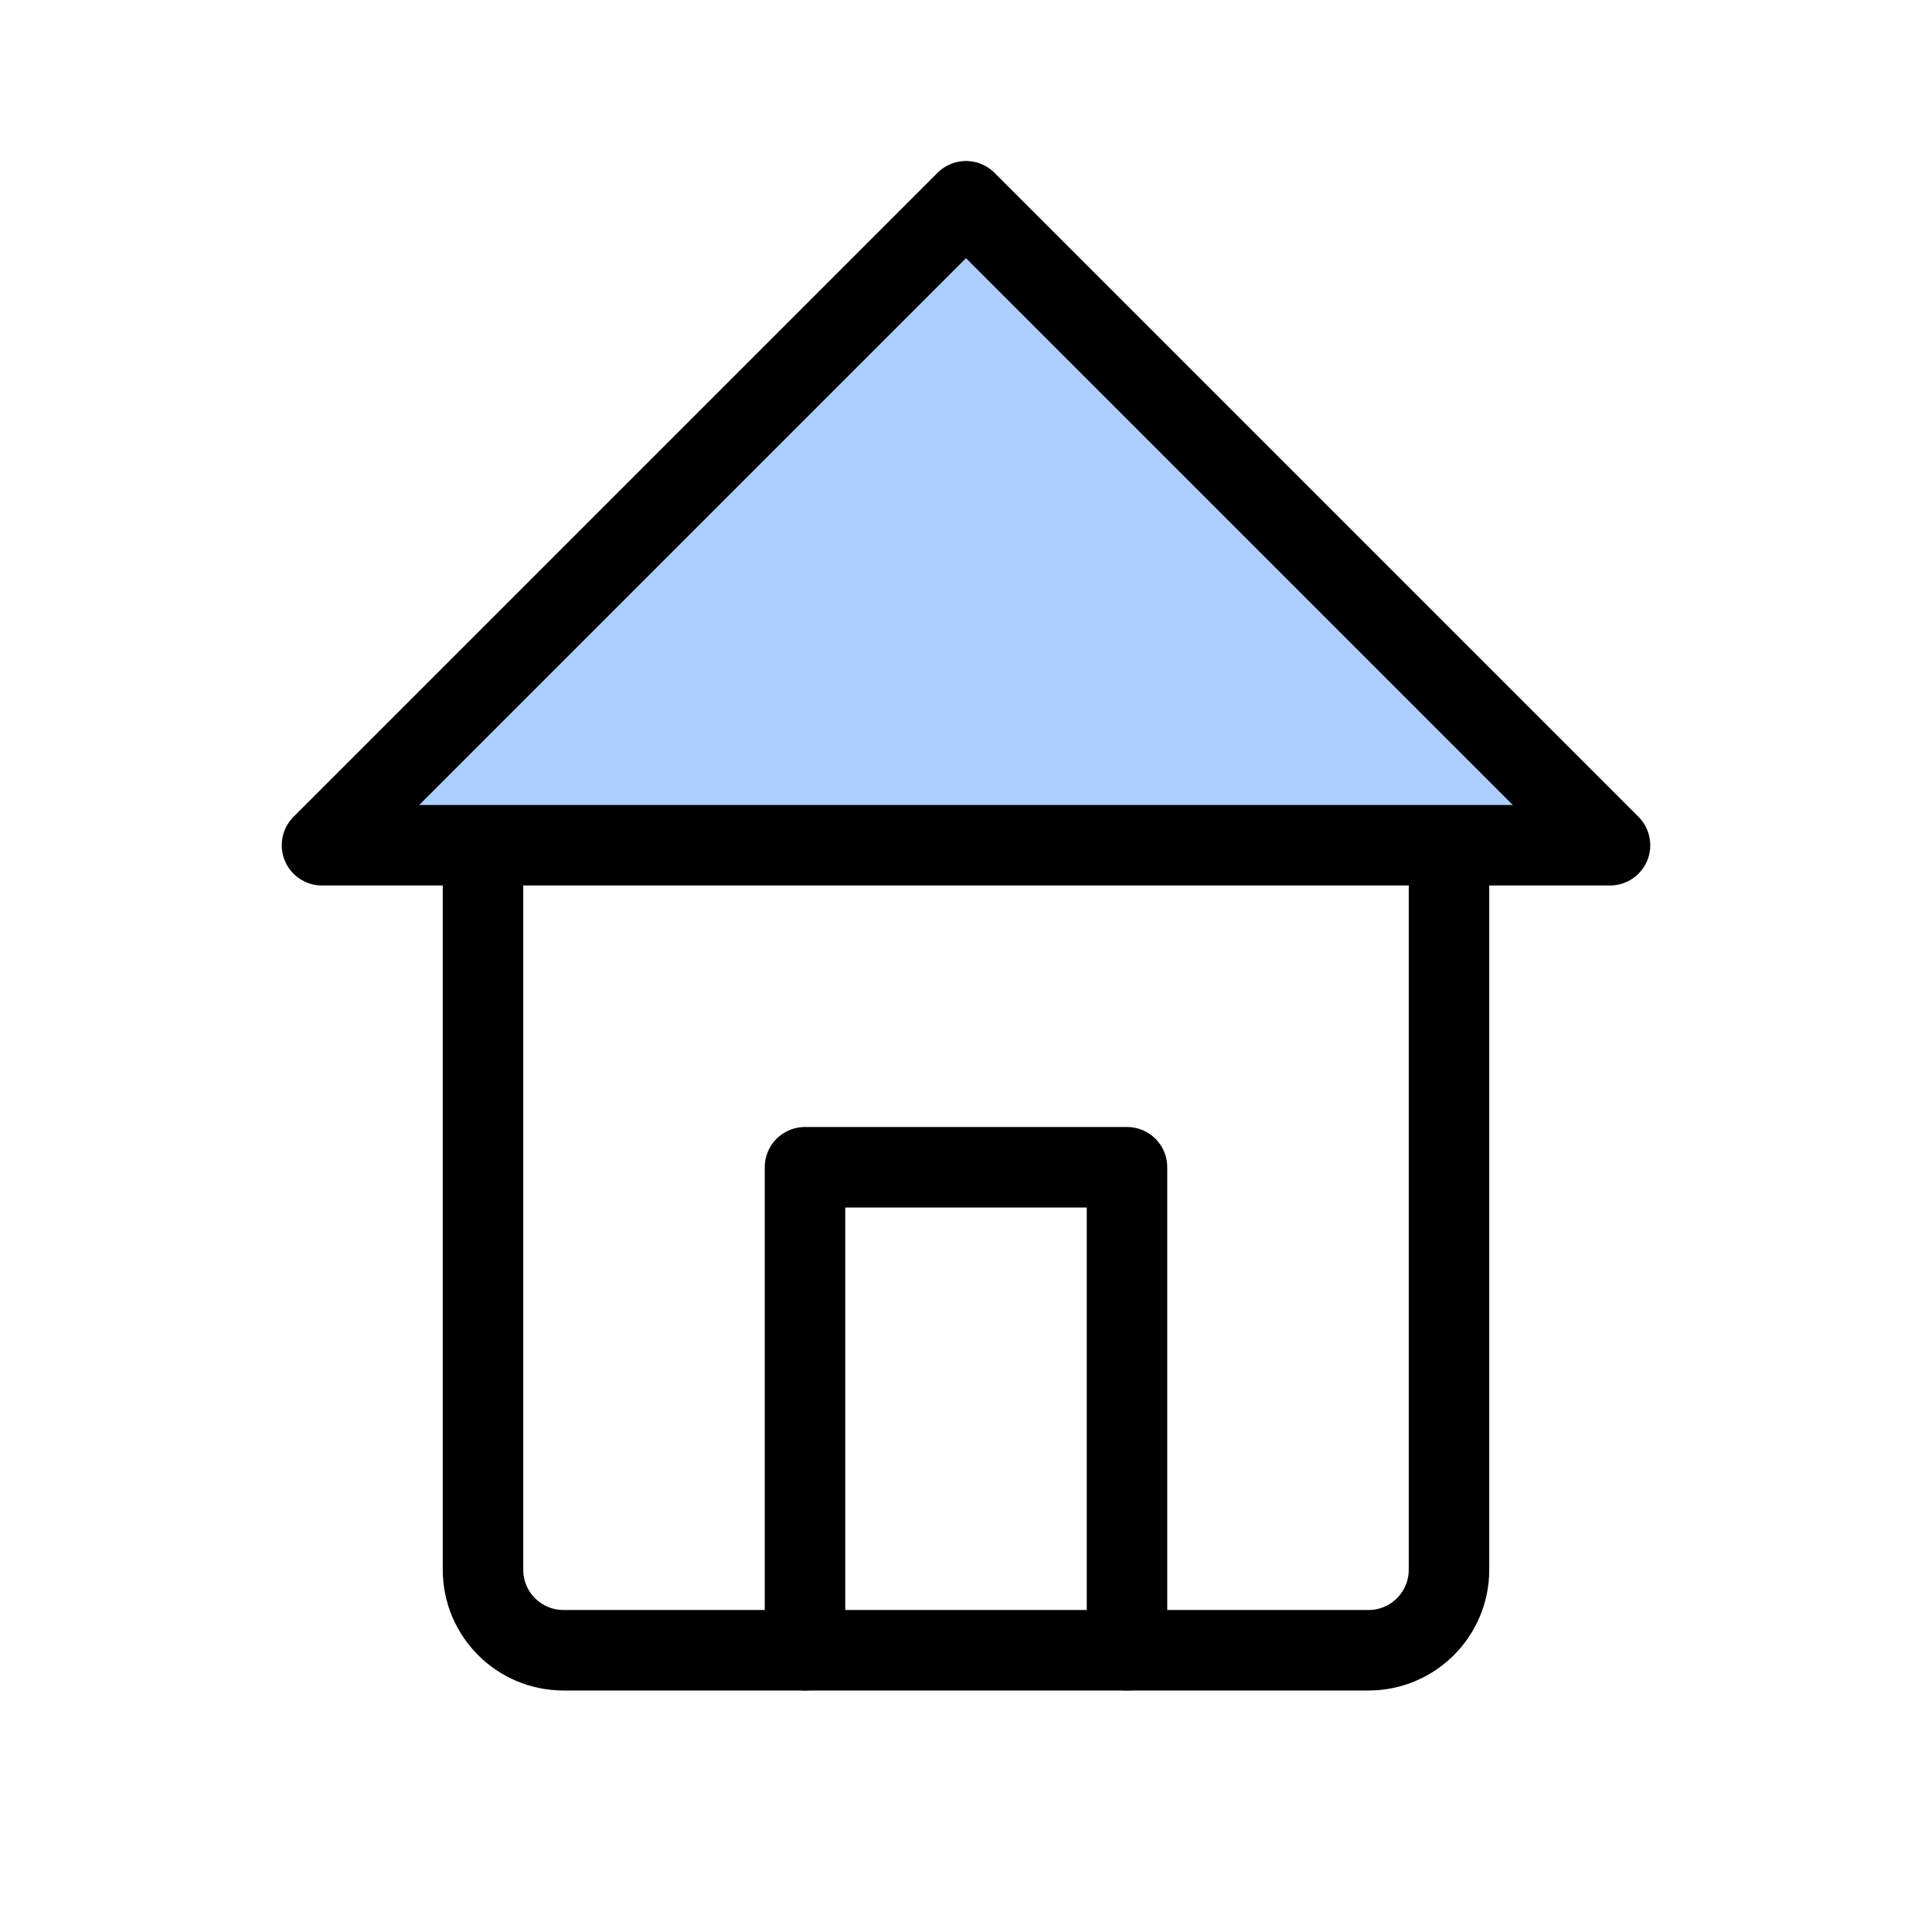
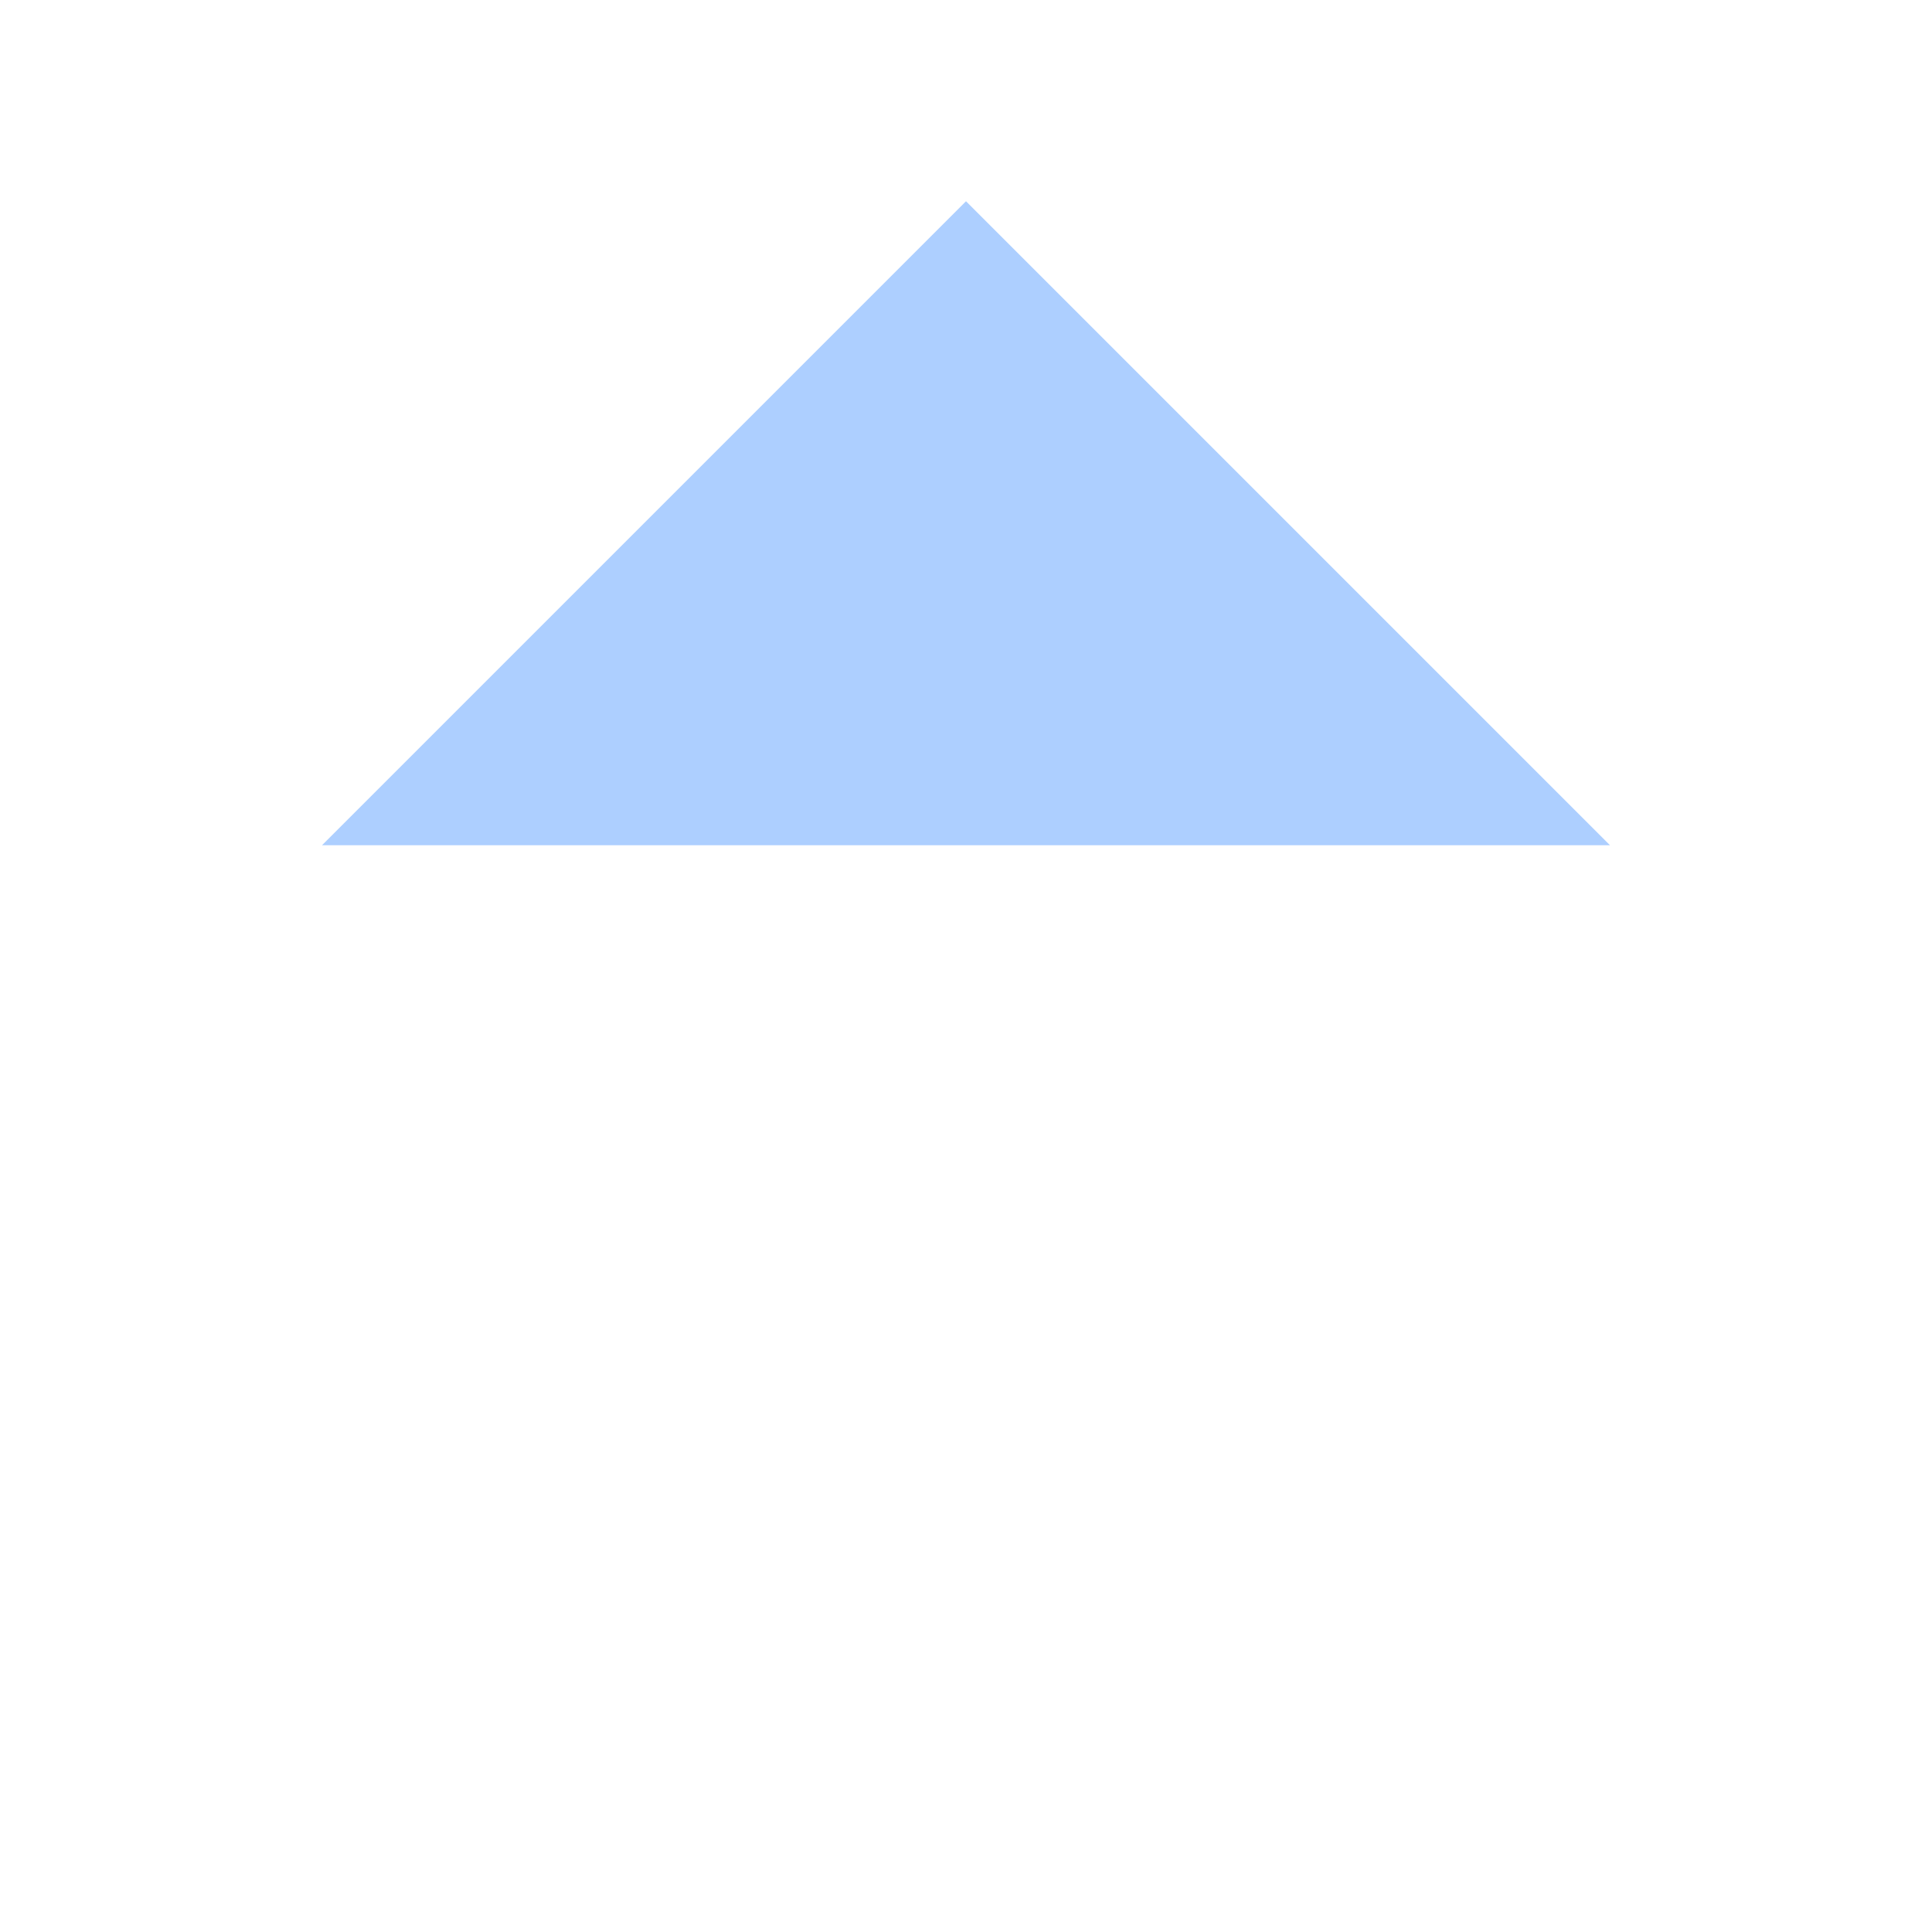
<svg xmlns="http://www.w3.org/2000/svg" width="48" height="48" viewBox="0 0 48 48">
  <path fill="#adcfff" d="M24 5l8 8 8 8H8l8-8 8-8z" />
-   <g fill="none" stroke="#000" stroke-linecap="round" stroke-linejoin="round" stroke-width="2">
+   <g fill="none" stroke-linecap="round" stroke-linejoin="round" stroke-width="2">
    <path d="M20 41V29h8v12" />
    <path d="M12 21h24v18a2 2 0 0 1-2 2H14a2 2 0 0 1-2-2V21zM24 5l8 8 8 8H8l8-8 8-8z" />
  </g>
</svg>
